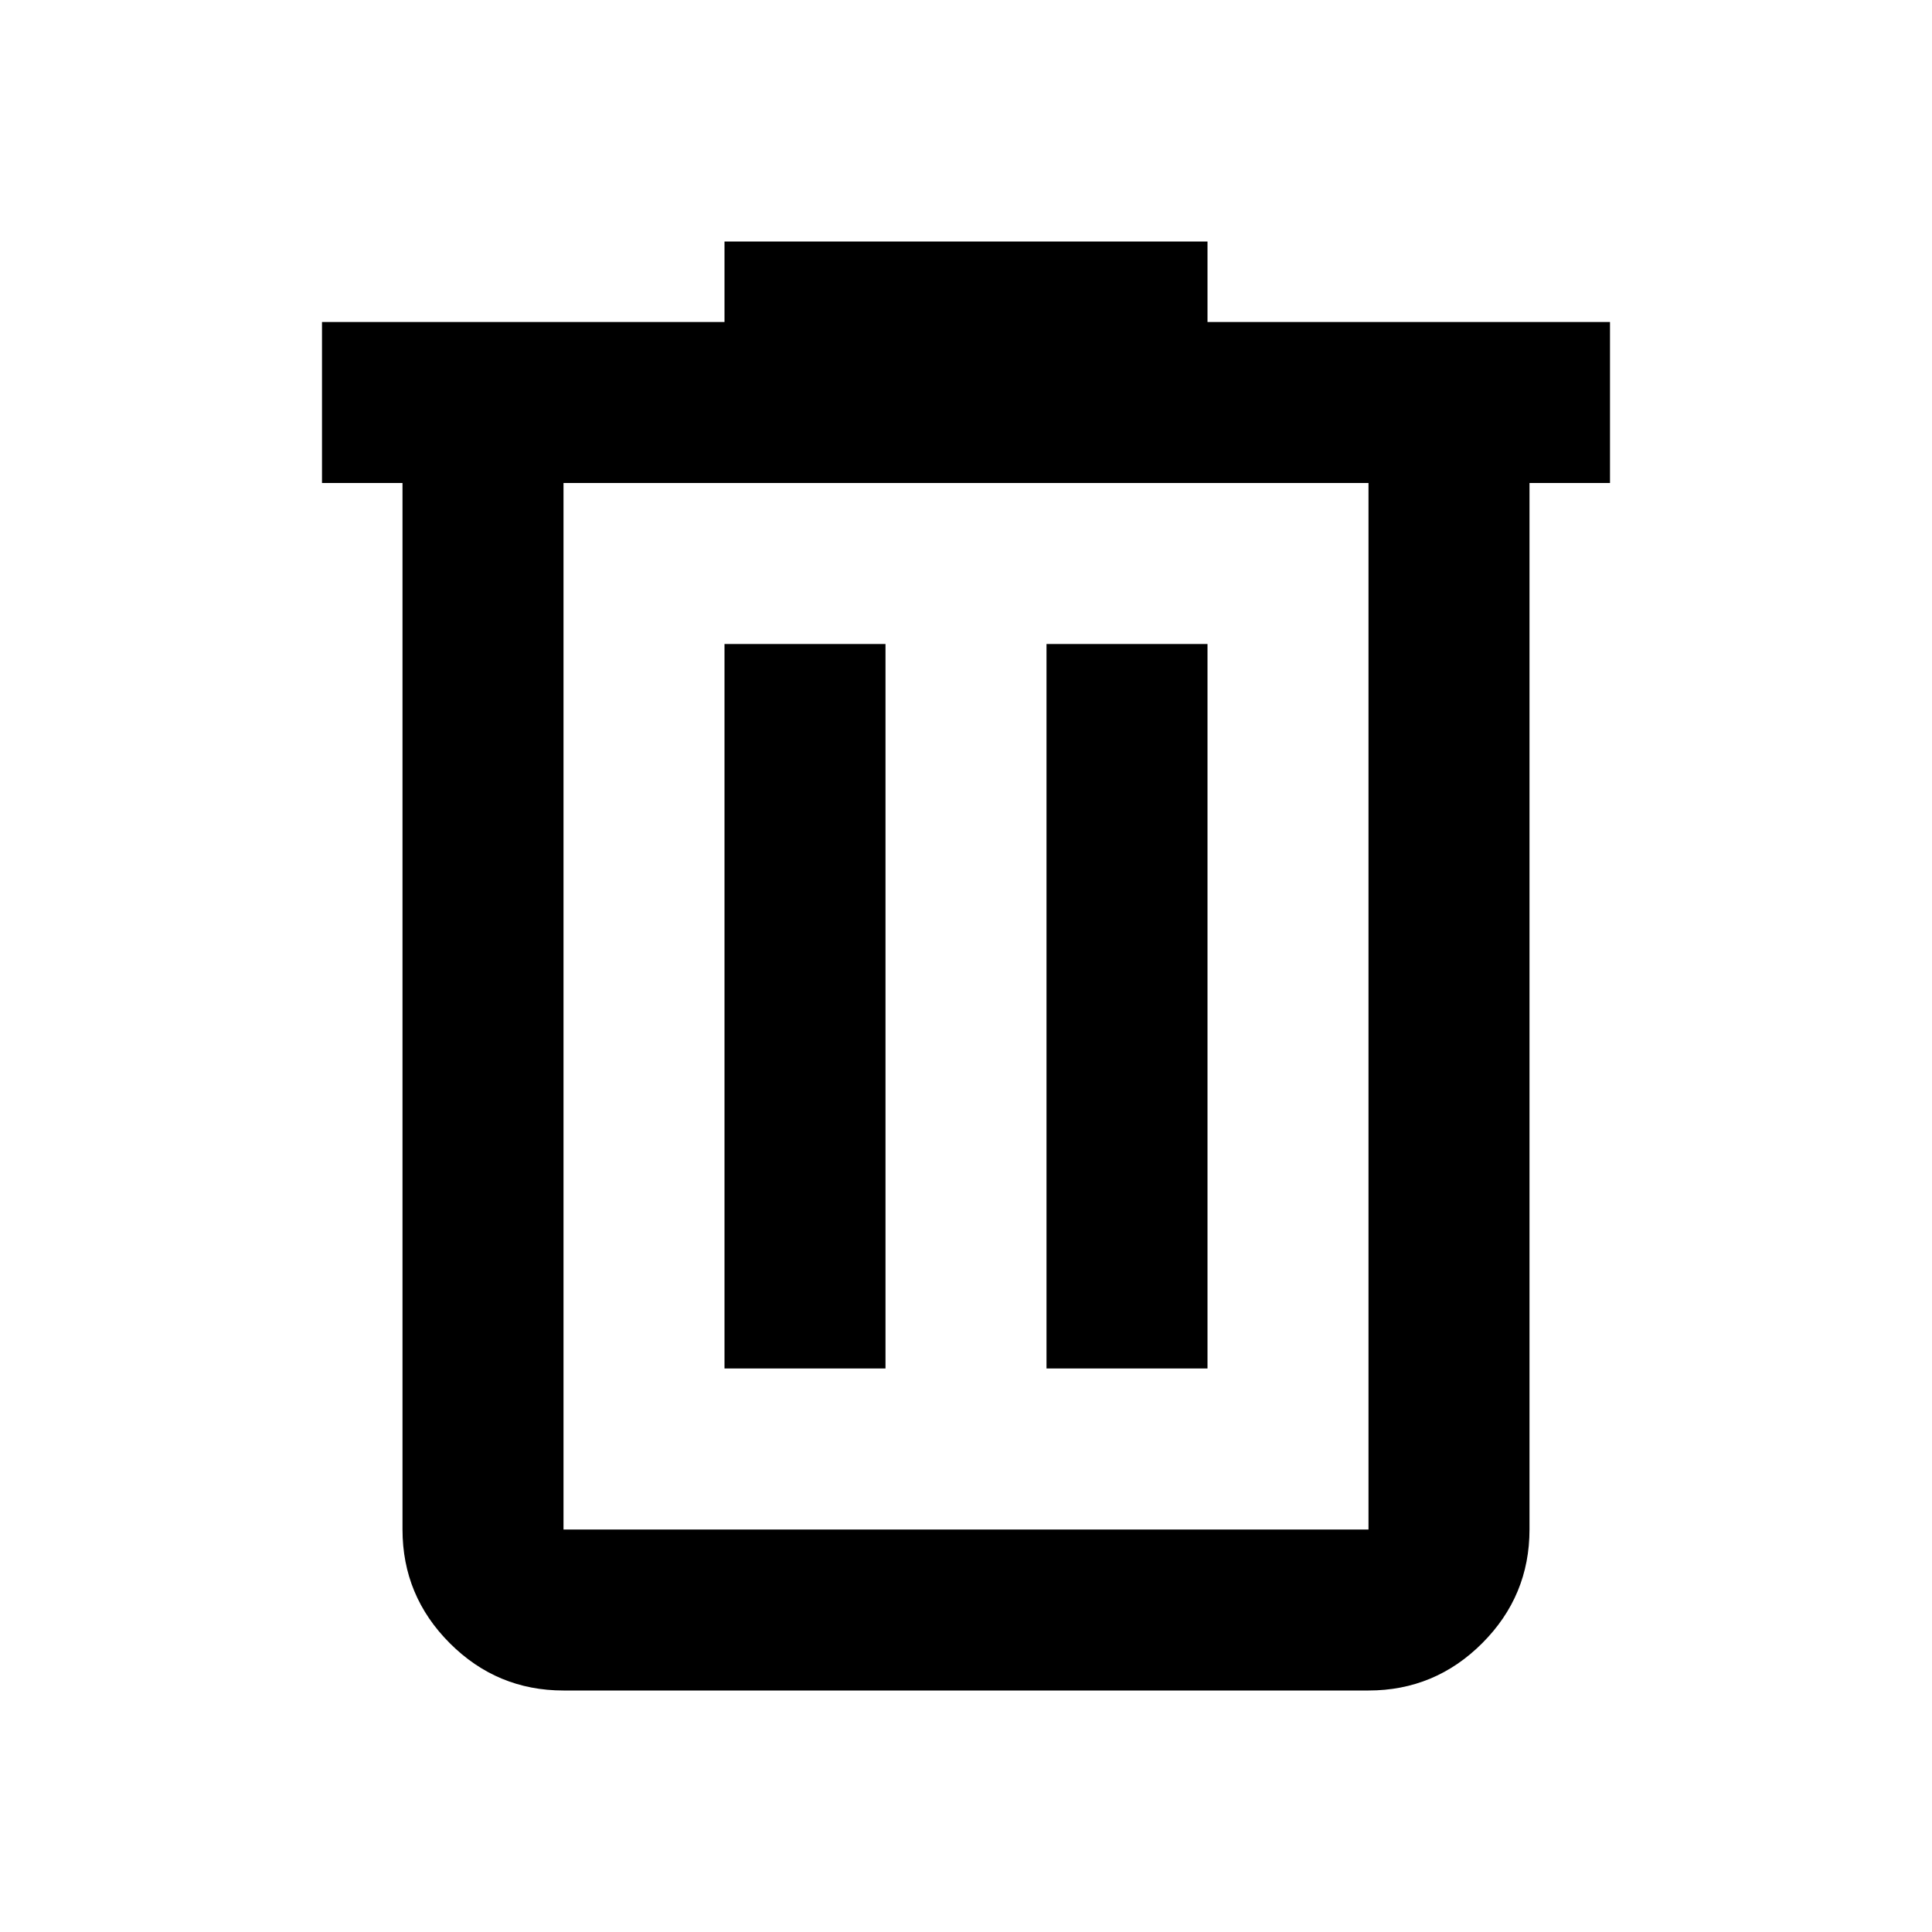
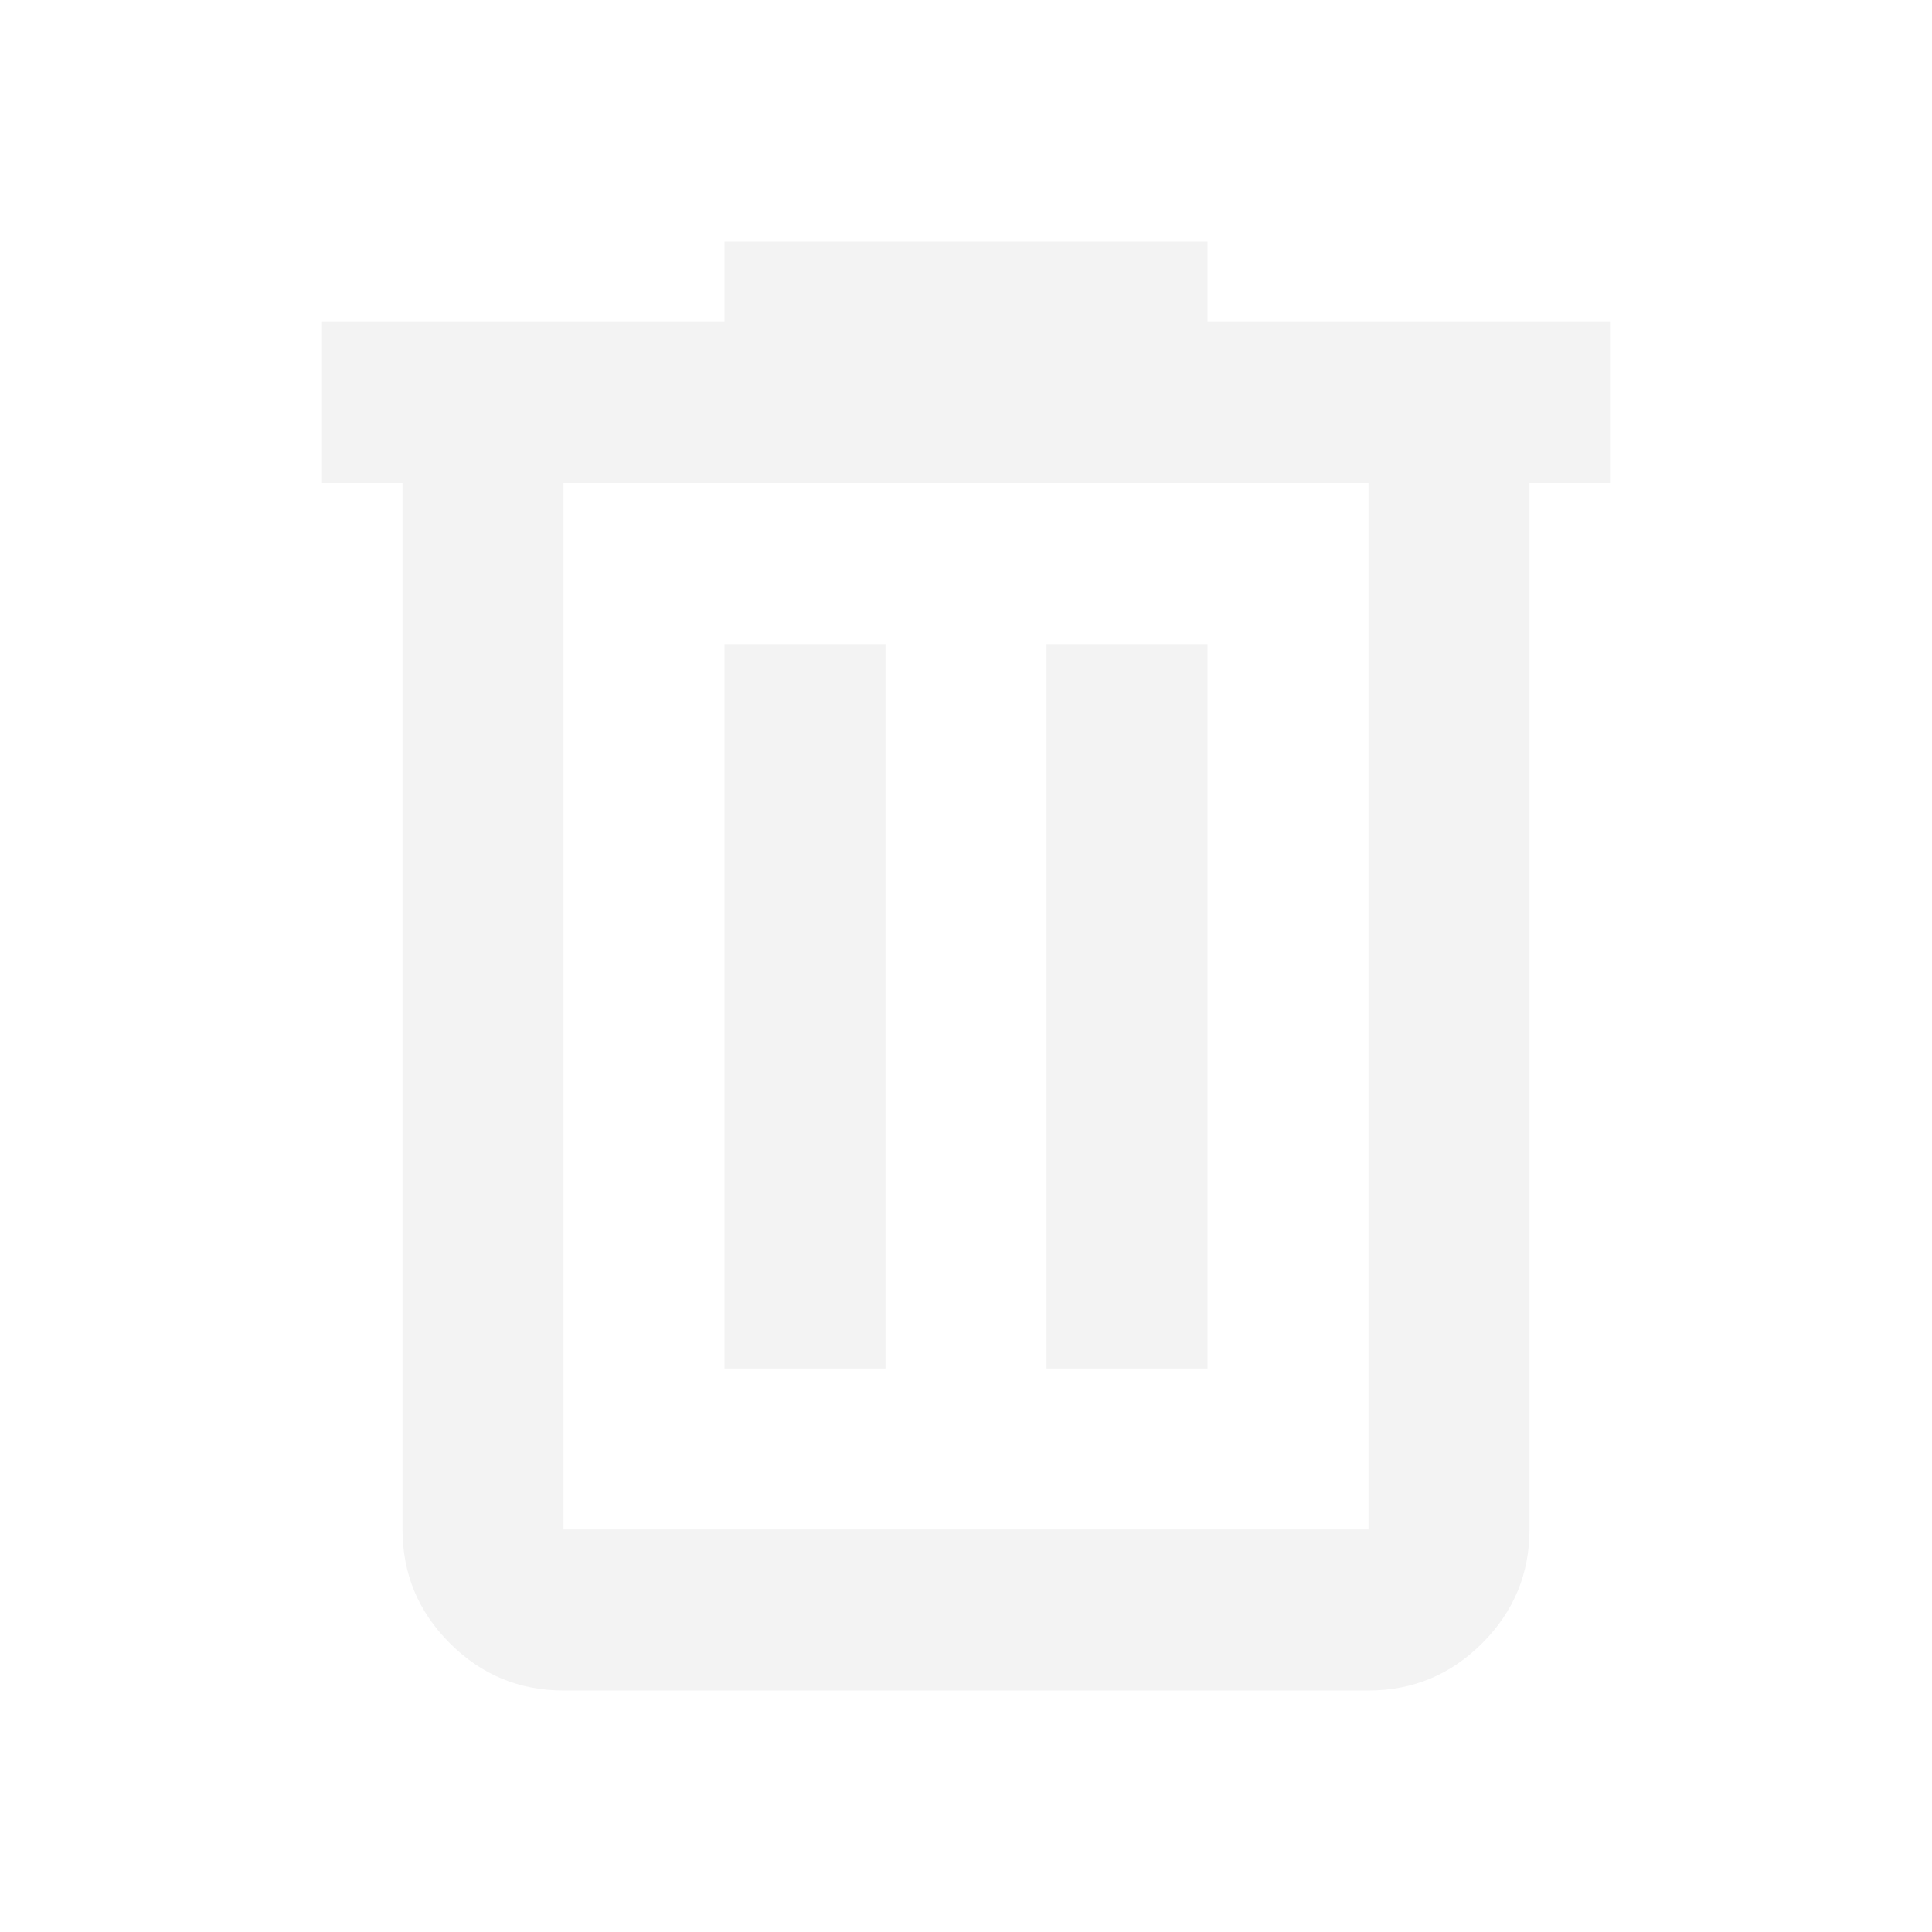
- <svg xmlns="http://www.w3.org/2000/svg" height="24px" viewBox="0 -960 960 960" width="24px" fill="#000000">
+ <svg xmlns="http://www.w3.org/2000/svg" height="24px" viewBox="0 -960 960 960" width="24px" fill="#F3F3F3">
  <path d="M280-120q-33 0-56.5-23.5T200-200v-520h-40v-80h200v-40h240v40h200v80h-40v520q0 33-23.5 56.5T680-120H280Zm400-600H280v520h400v-520ZM360-280h80v-360h-80v360Zm160 0h80v-360h-80v360ZM280-720v520-520Z" />
</svg>
